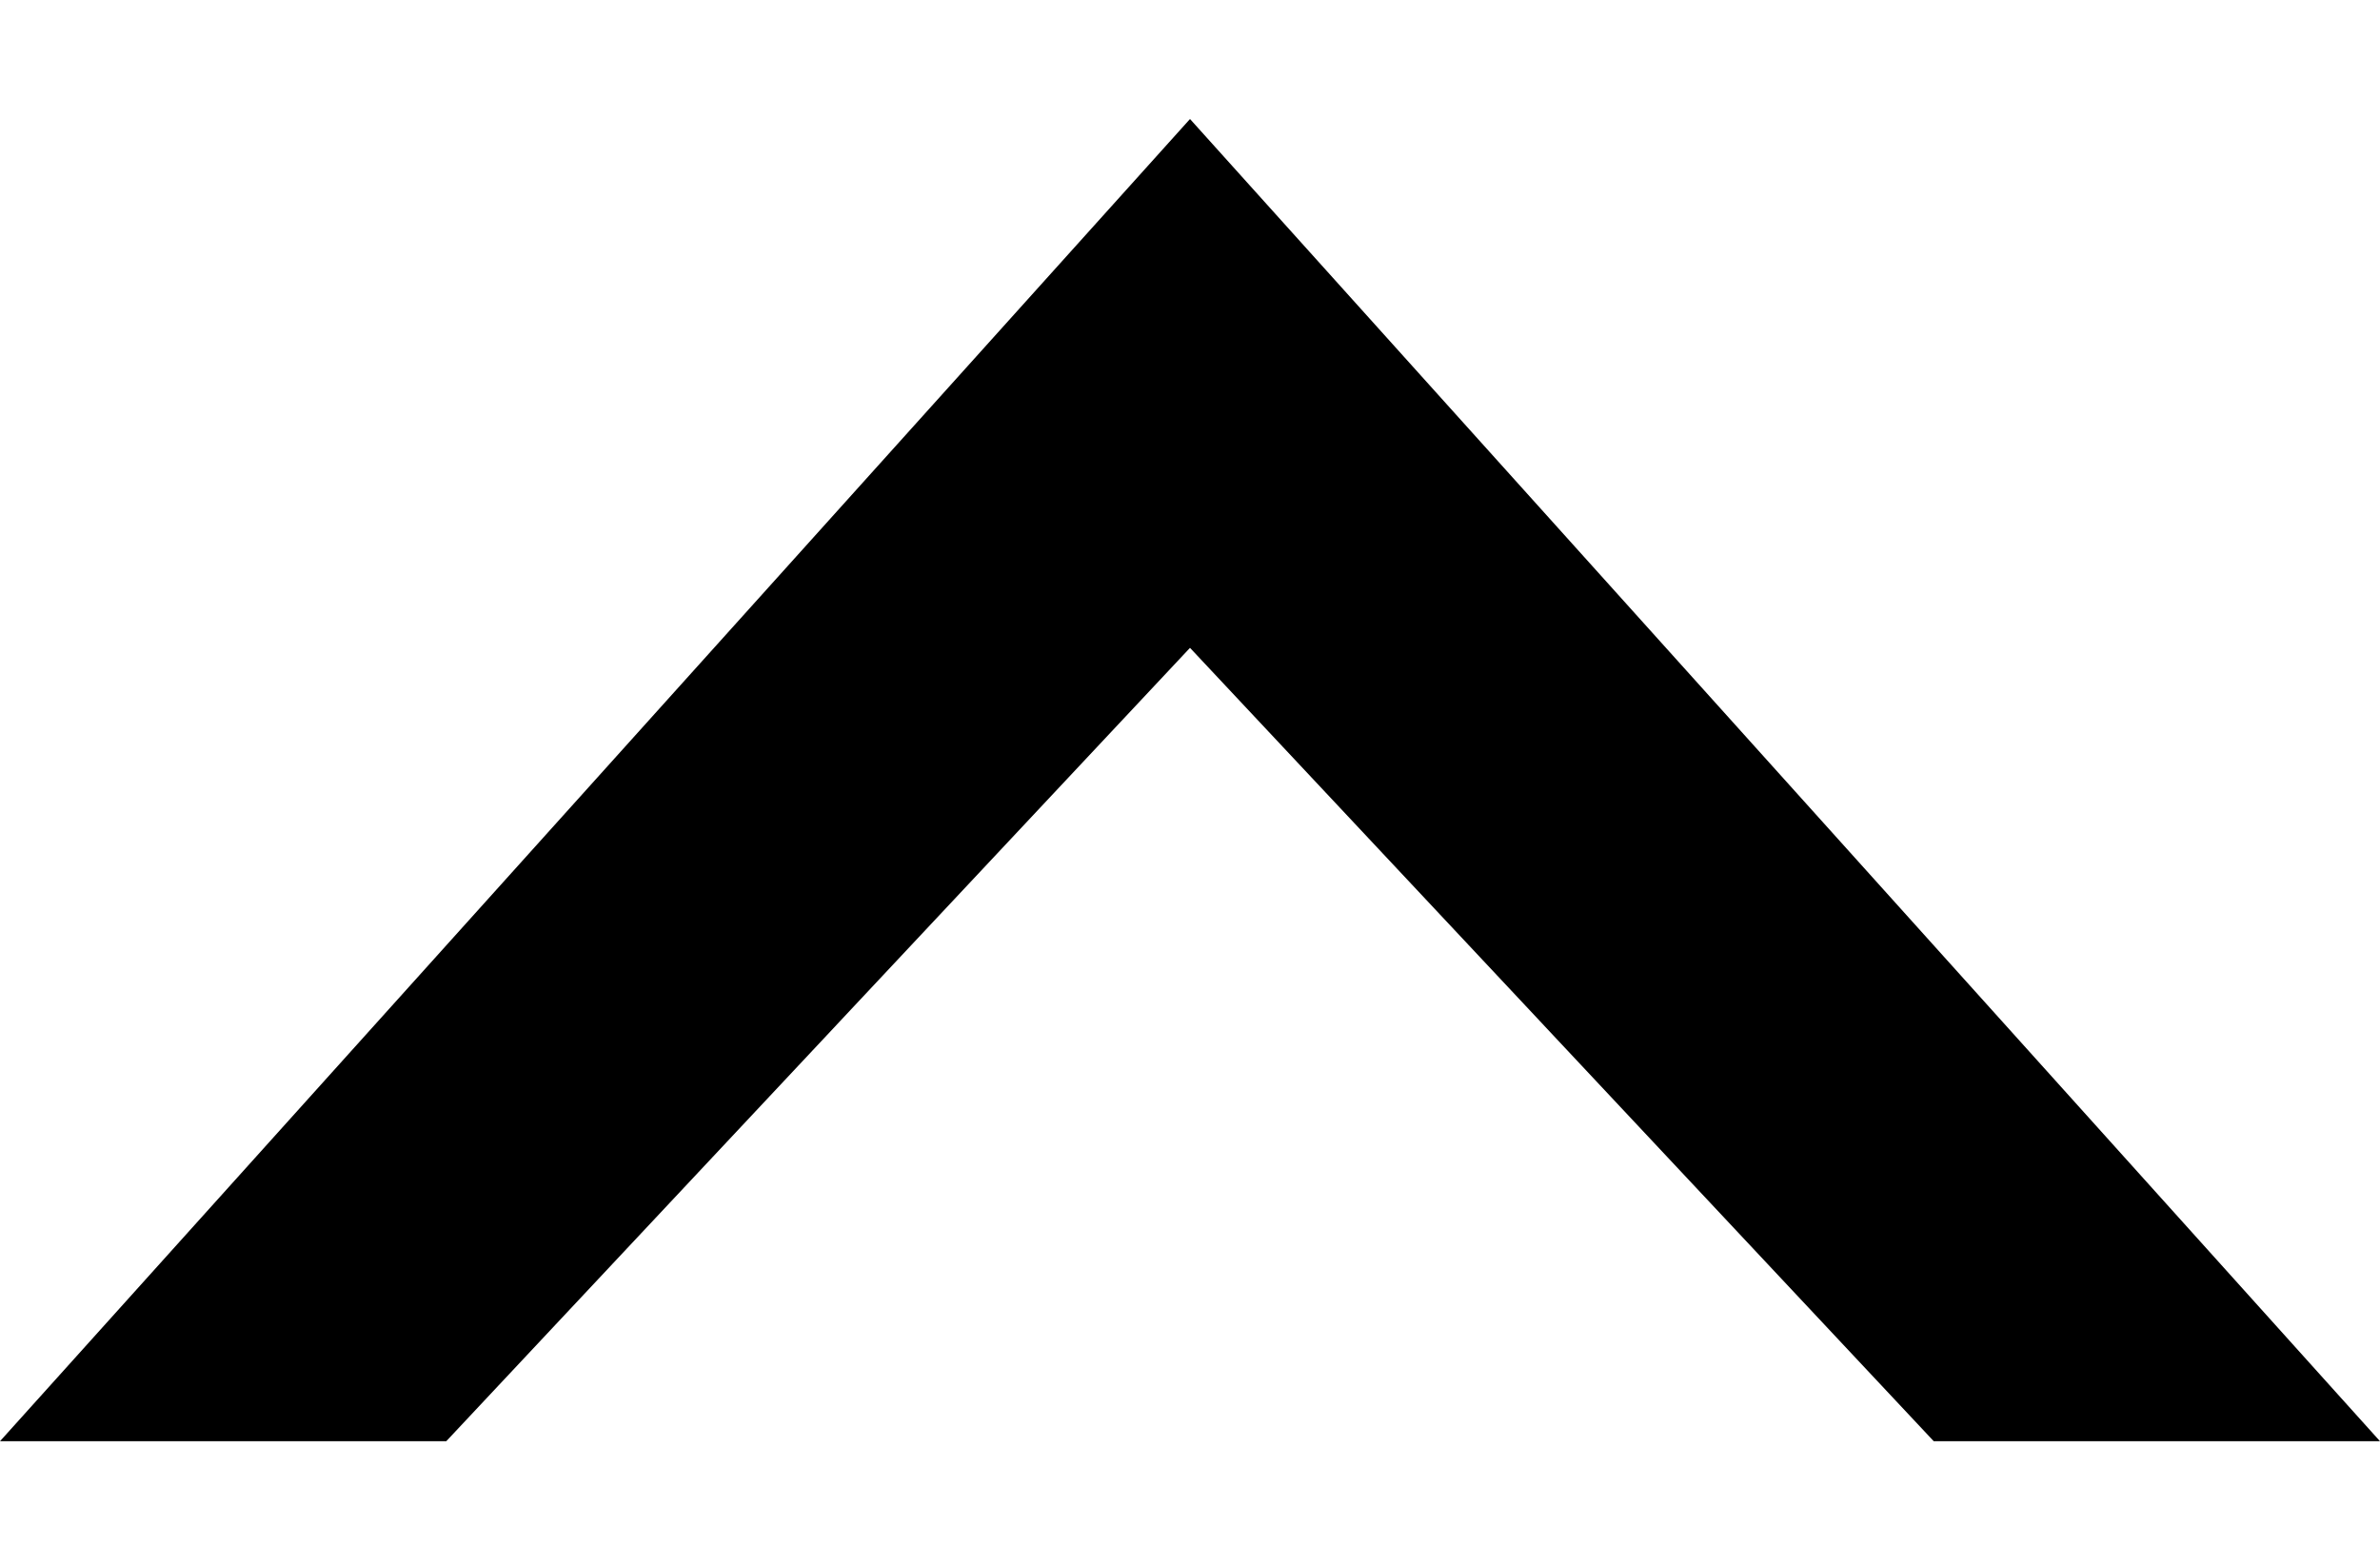
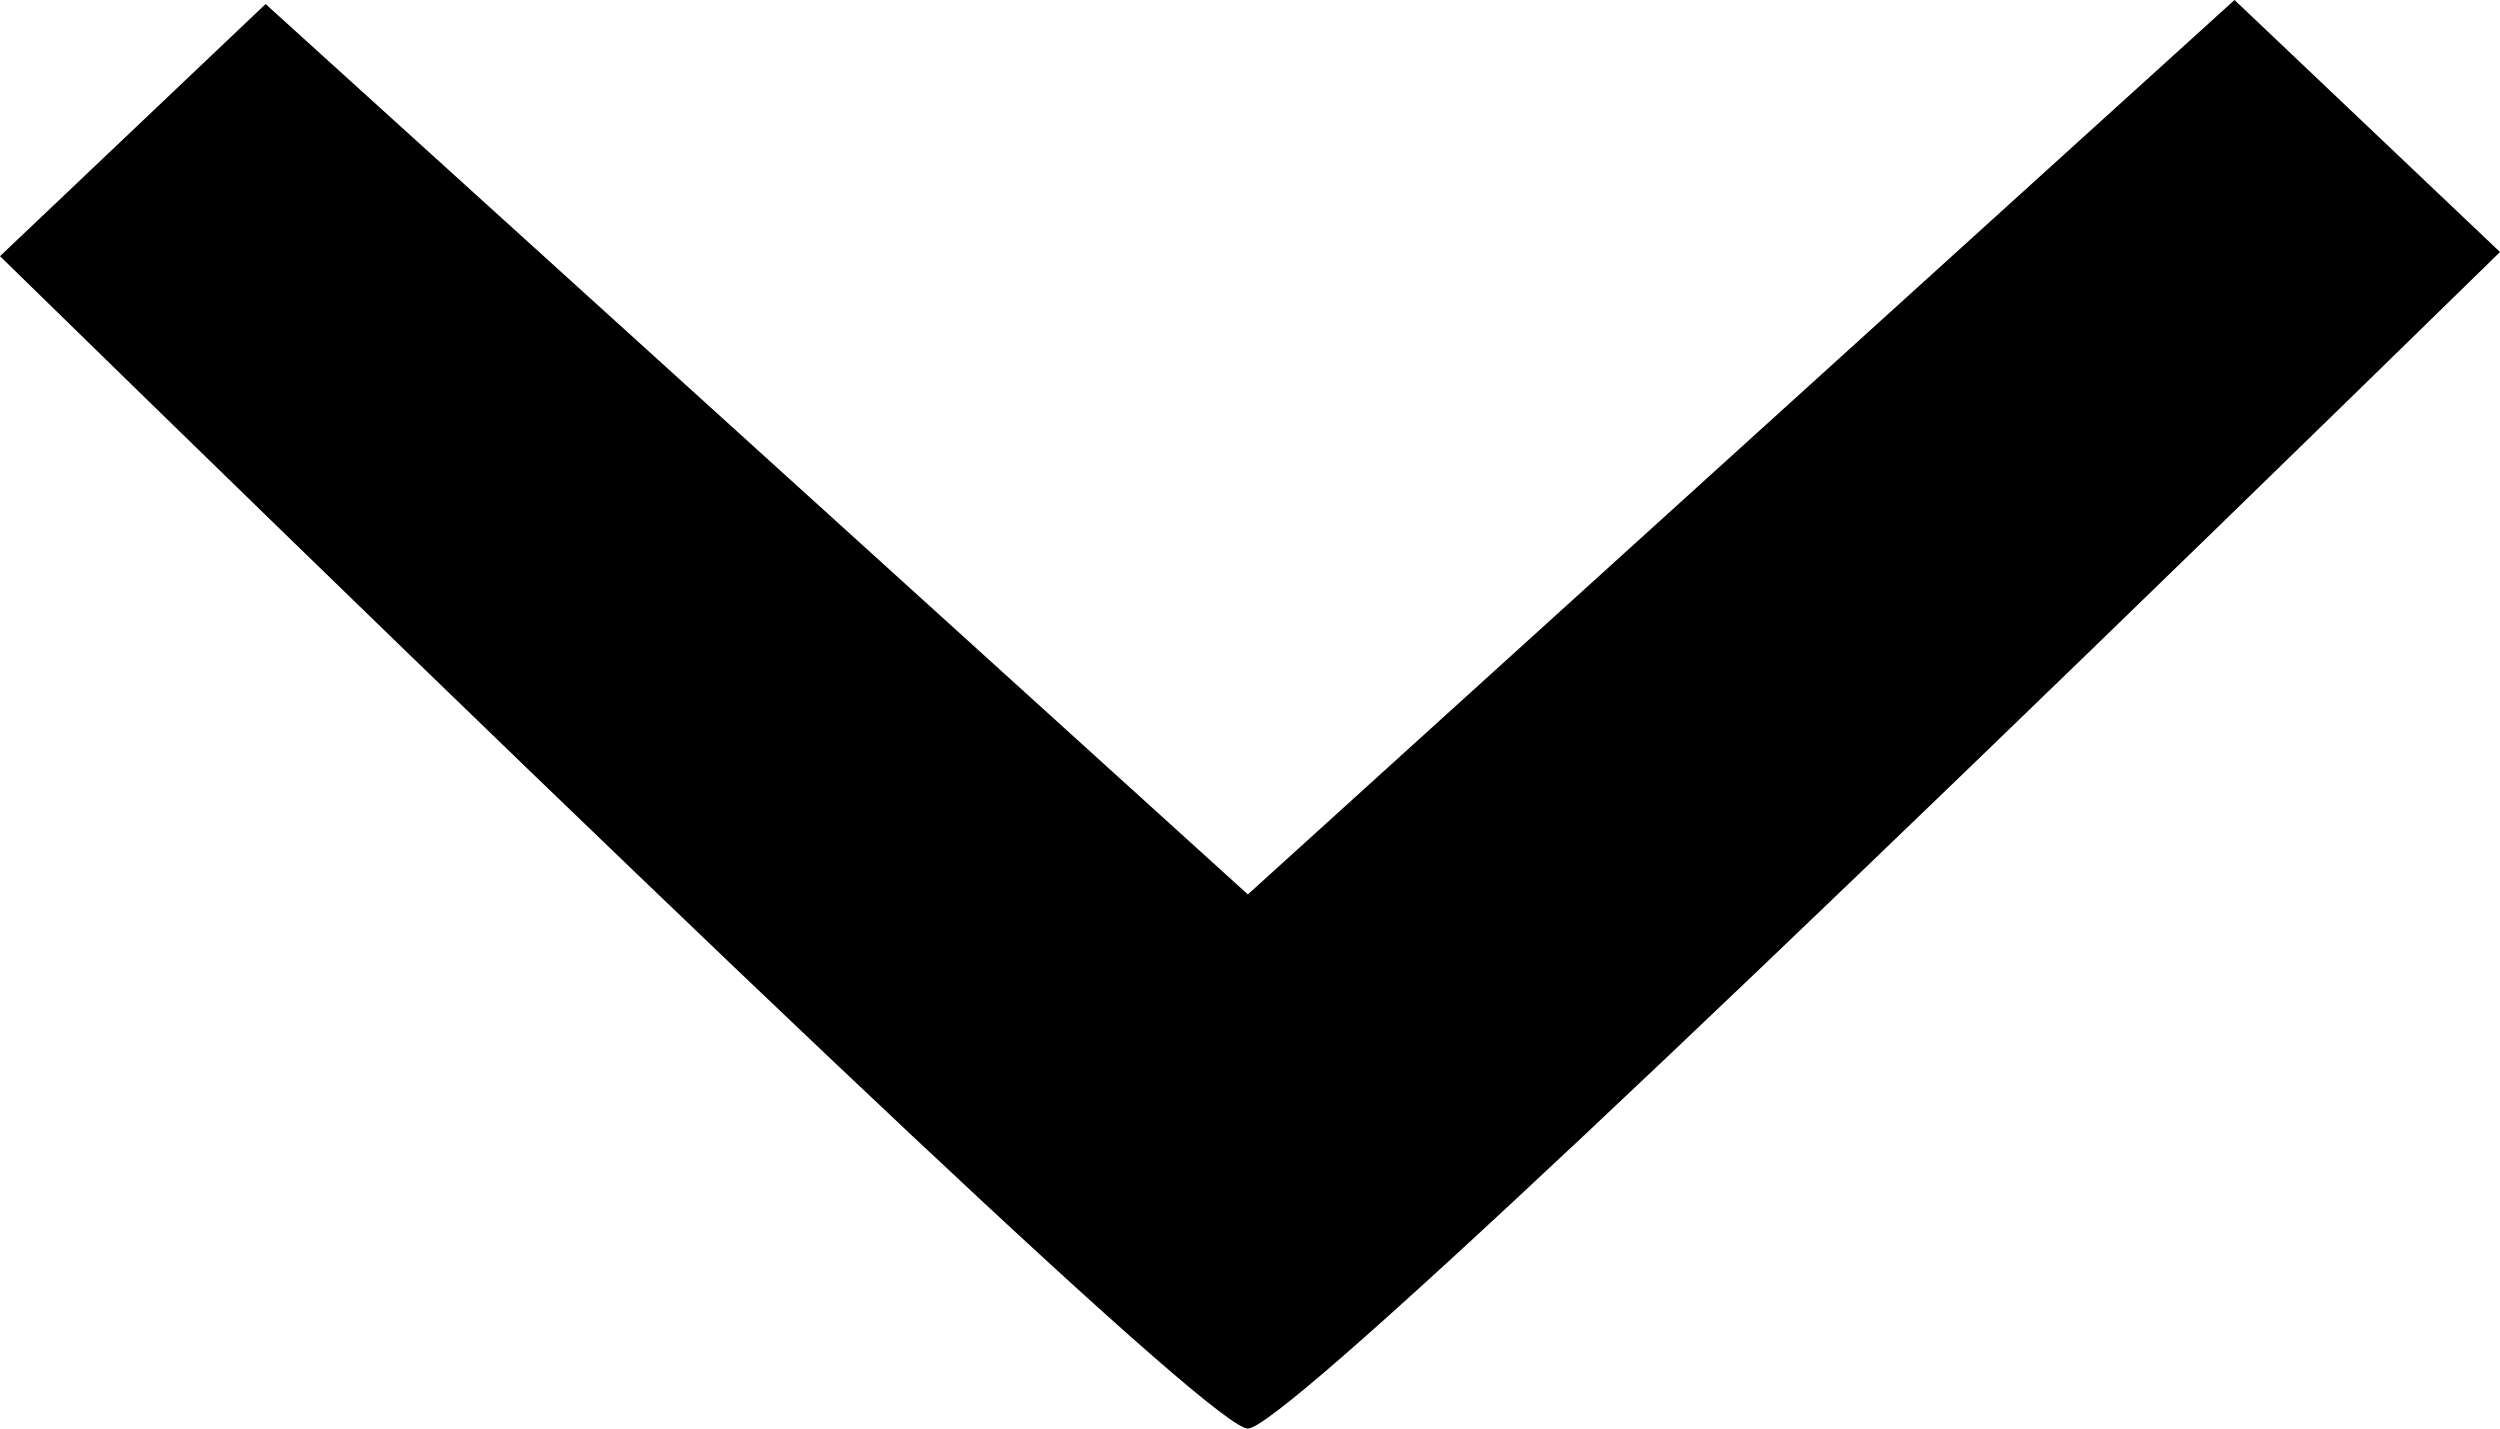
- <svg xmlns="http://www.w3.org/2000/svg" width="20px" height="13px" viewBox="0 0 20 13" version="1.1">
+ <svg xmlns="http://www.w3.org/2000/svg" width="21px" height="12px" viewBox="0 0 21 12" version="1.1">
  <g id="Page-1" stroke="none" stroke-width="1" fill="none" fill-rule="evenodd">
-     <g id="chevron" transform="translate(10, 6.555556) scale(1, -1) translate(-10, -6.555556) translate(0, 1)" fill="#000000">
-       <polygon id="Path" points="0 0 10 11.111 20 0 16.25 0 10 6.667 3.75 0" />
+     <g id="chevron" transform="translate(-1, -1)" fill="#000000" fill-rule="nonzero">
+       <path d="M1,3.152 L3.231,1.034 L11.482,8.513 L19.77,1 L22,3.117 C15.259,9.706 11.753,13 11.482,13 C11.213,13 7.718,9.717 1,3.152 L1,3.152 Z" id="Combined-Shape" />
    </g>
  </g>
</svg>
